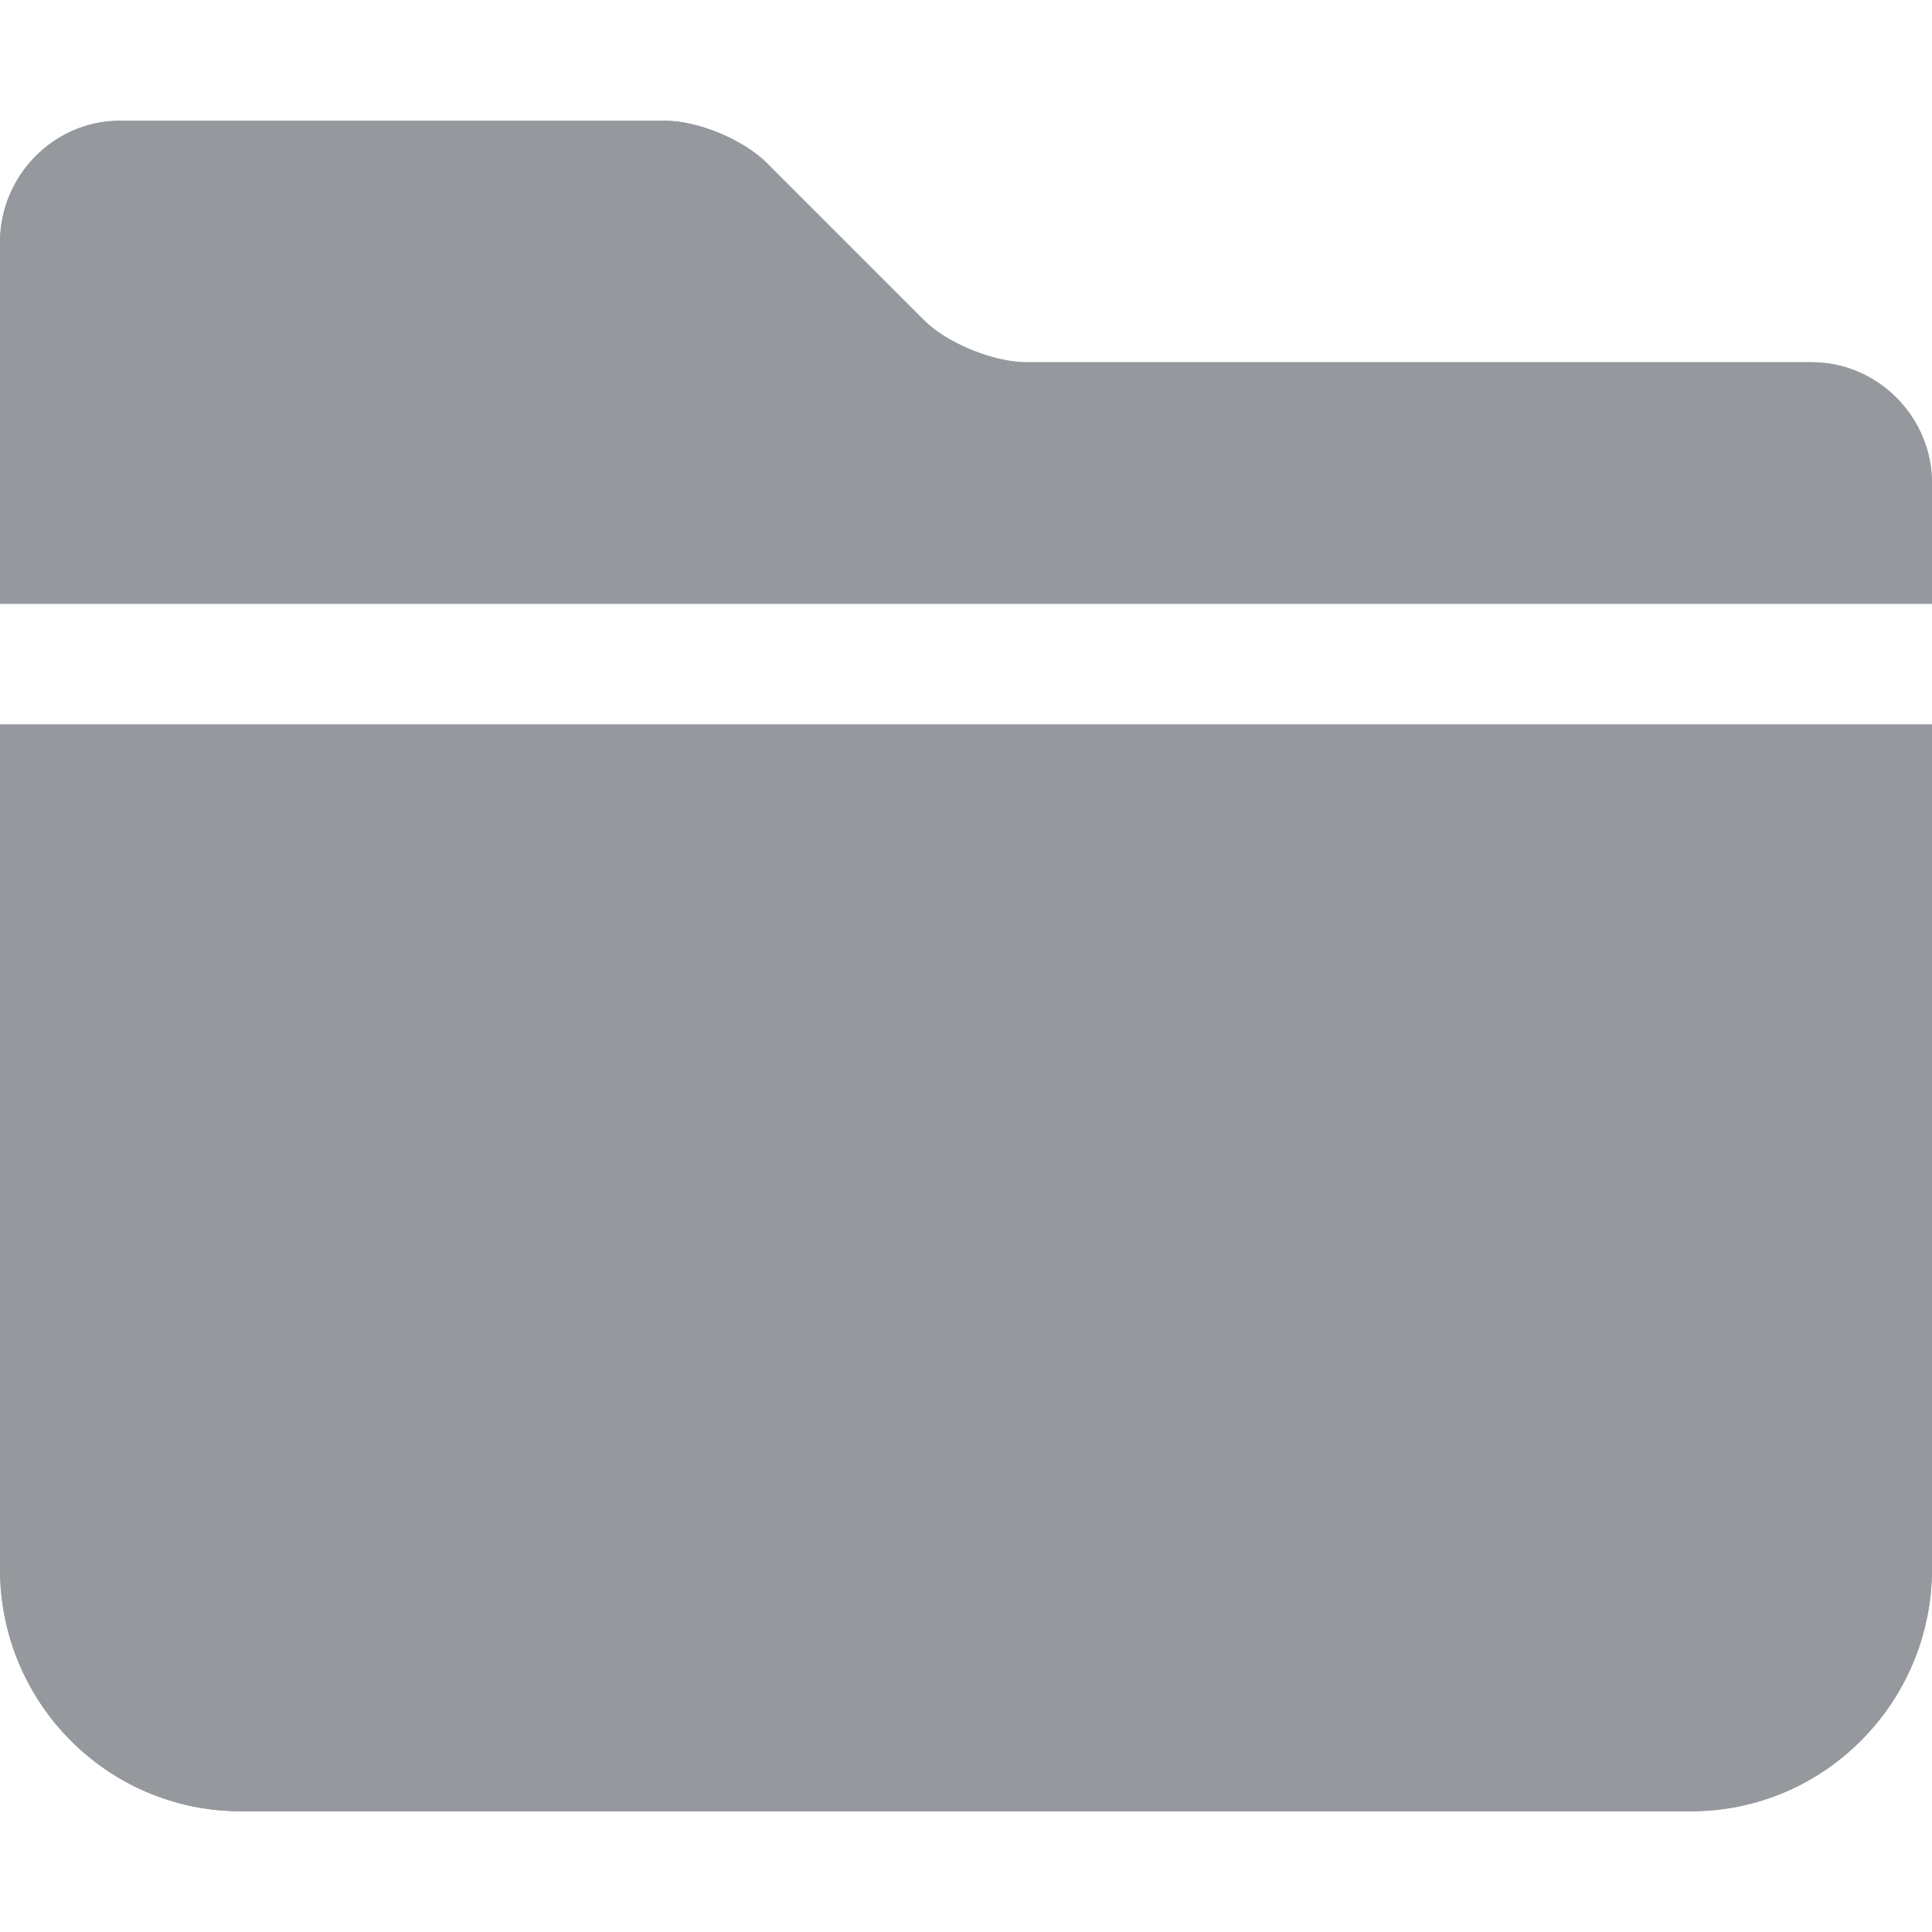
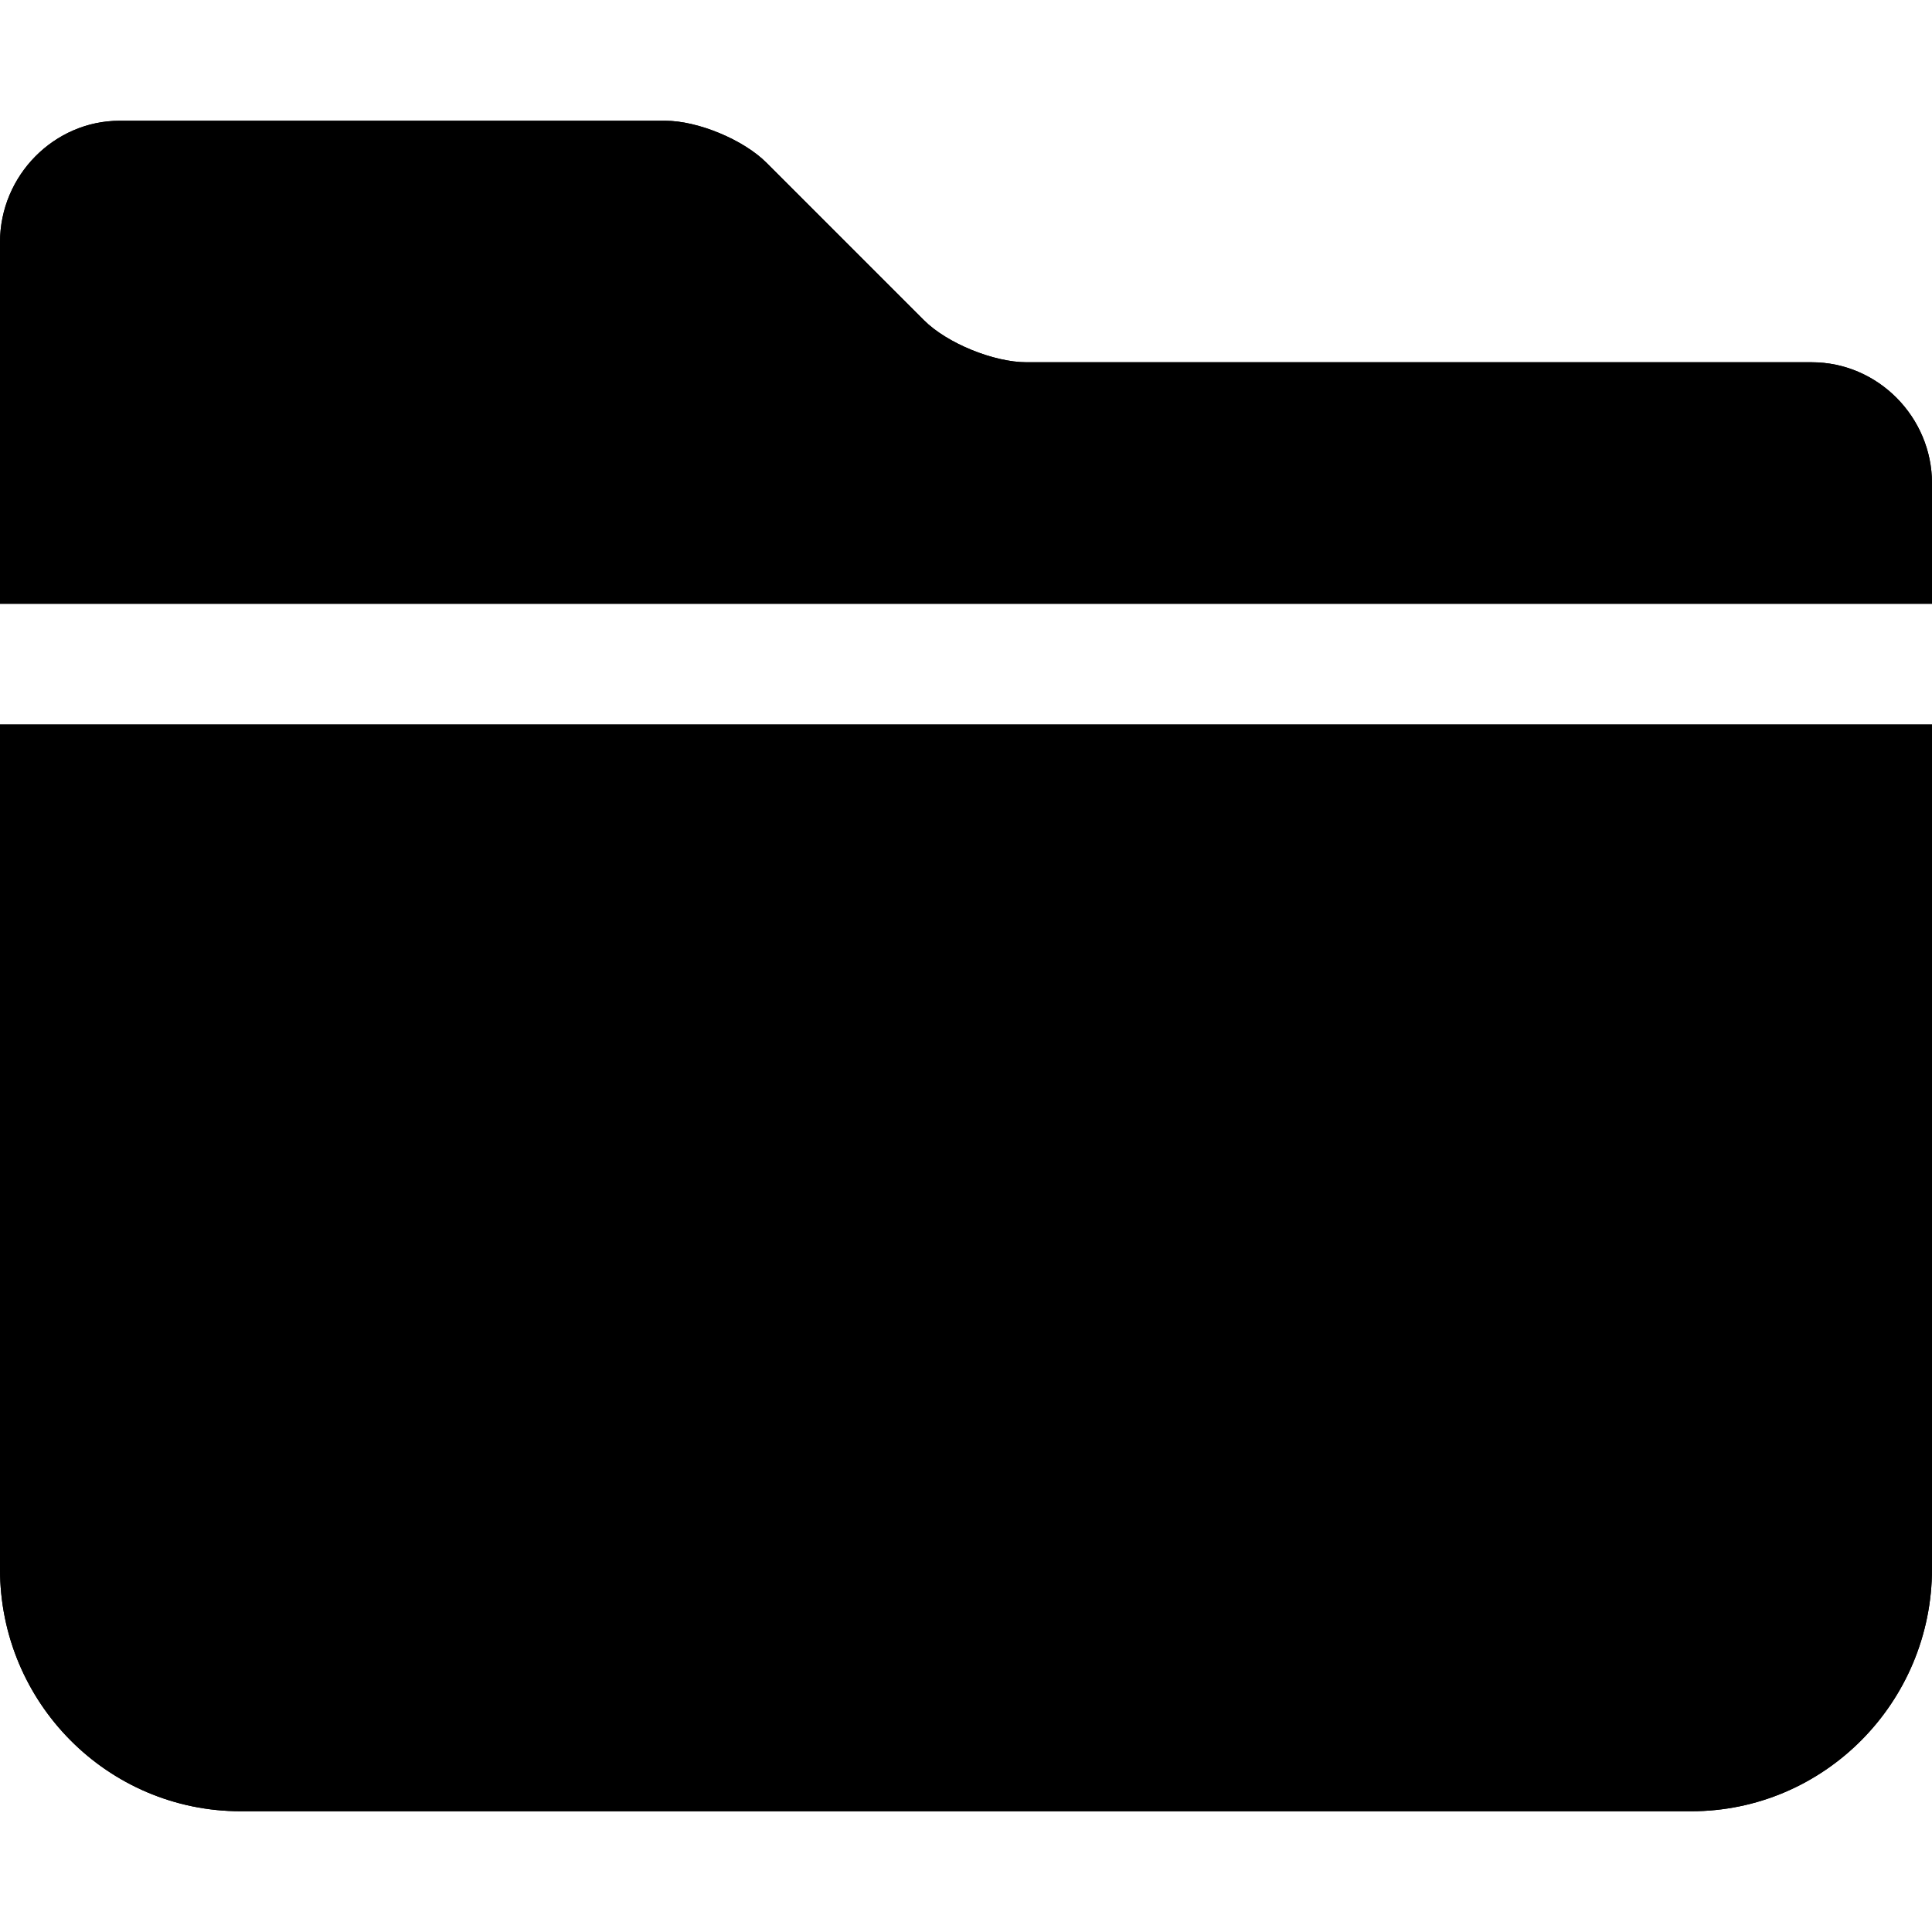
<svg xmlns="http://www.w3.org/2000/svg" width="16" height="16" viewBox="0 0 16 16">
-   <g fill="#95999D" fill-rule="evenodd" transform="translate(-32 -32)">
+   <g fill-rule="evenodd" transform="translate(-32 -32)">
    <path d="M32,34.007 C32,33.451 32.451,33 32.991,33 L37.509,33 C37.78,33 38.157,33.157 38.348,33.348 L39.652,34.652 C39.844,34.844 40.231,35 40.5,35 L47.003,35 C47.554,35 48,35.456 48,36.002 L48,44.991 C48,46.101 47.105,47 46.006,47 L33.994,47 C32.893,47 32,46.103 32,44.994 L32,34.007 Z M32,37 L48,37 L48,38 L32,38 L32,37 Z" />
    <path d="M32,34.007 C32,33.451 32.451,33 32.991,33 L37.509,33 C37.78,33 38.157,33.157 38.348,33.348 L39.652,34.652 C39.844,34.844 40.231,35 40.5,35 L47.003,35 C47.554,35 48,35.456 48,36.002 L48,44.991 C48,46.101 47.105,47 46.006,47 L33.994,47 C32.893,47 32,46.103 32,44.994 L32,34.007 Z M32,37 L48,37 L48,38 L32,38 L32,37 Z" />
  </g>
</svg>
